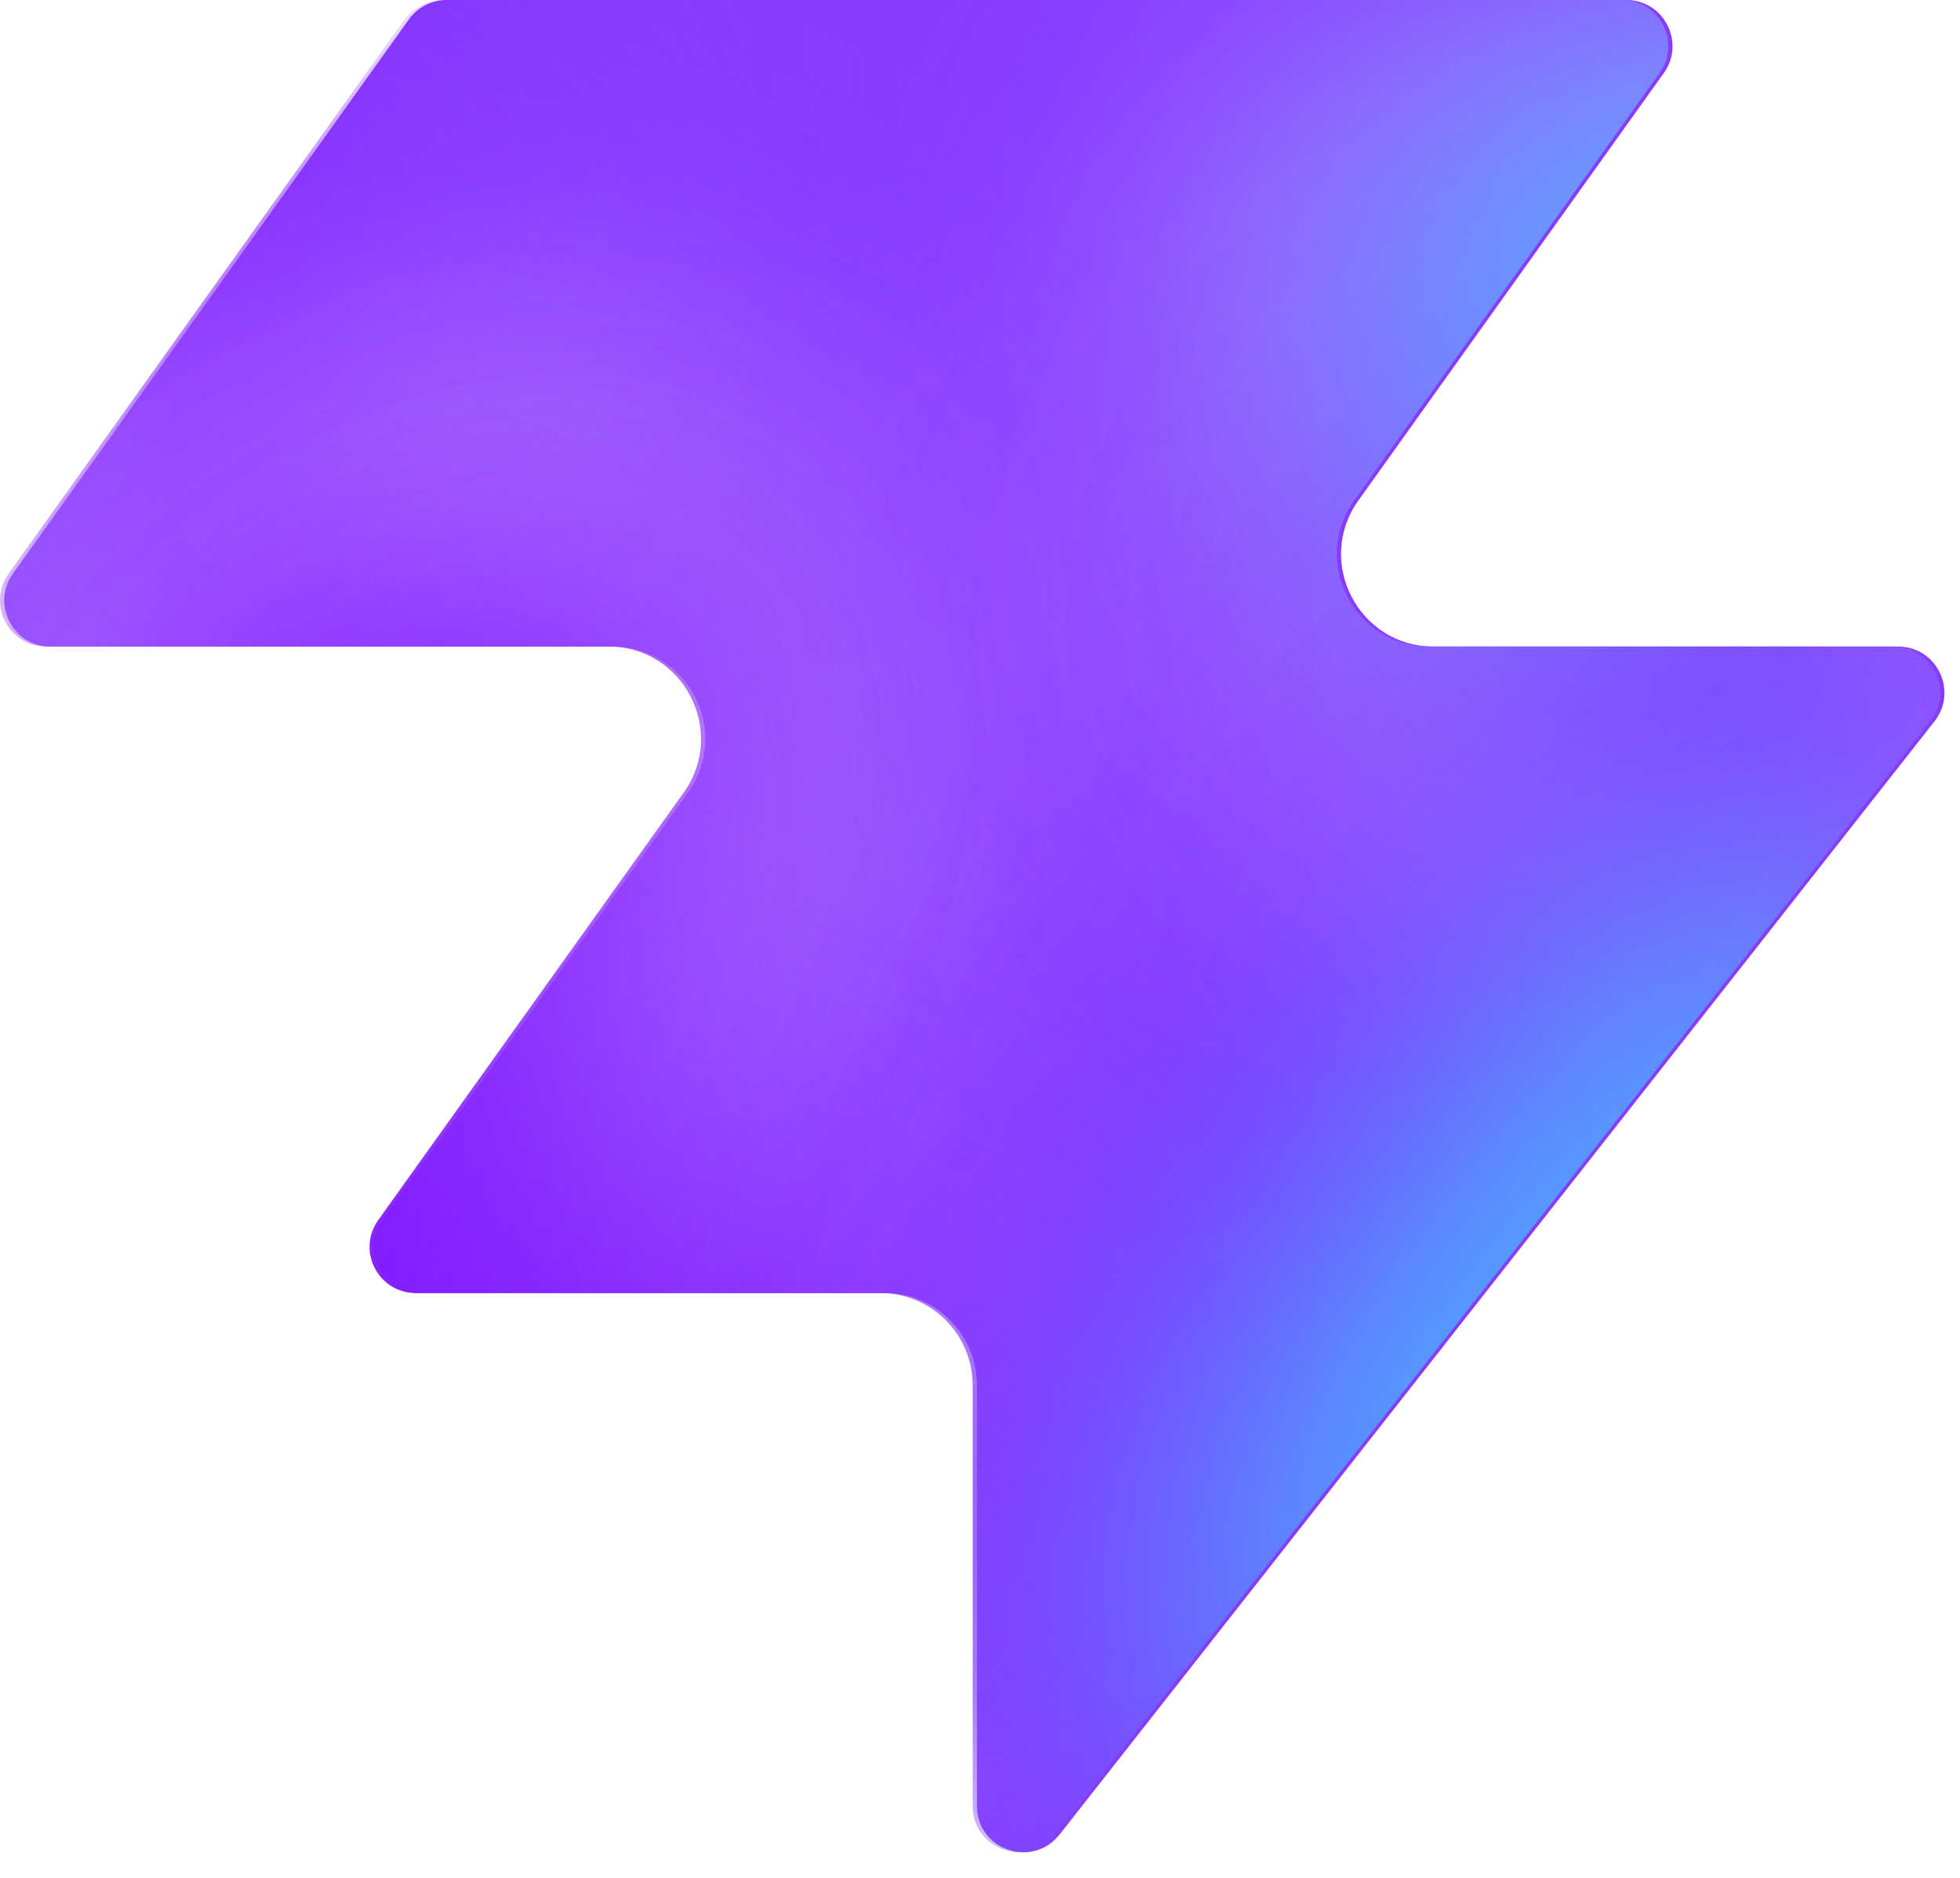
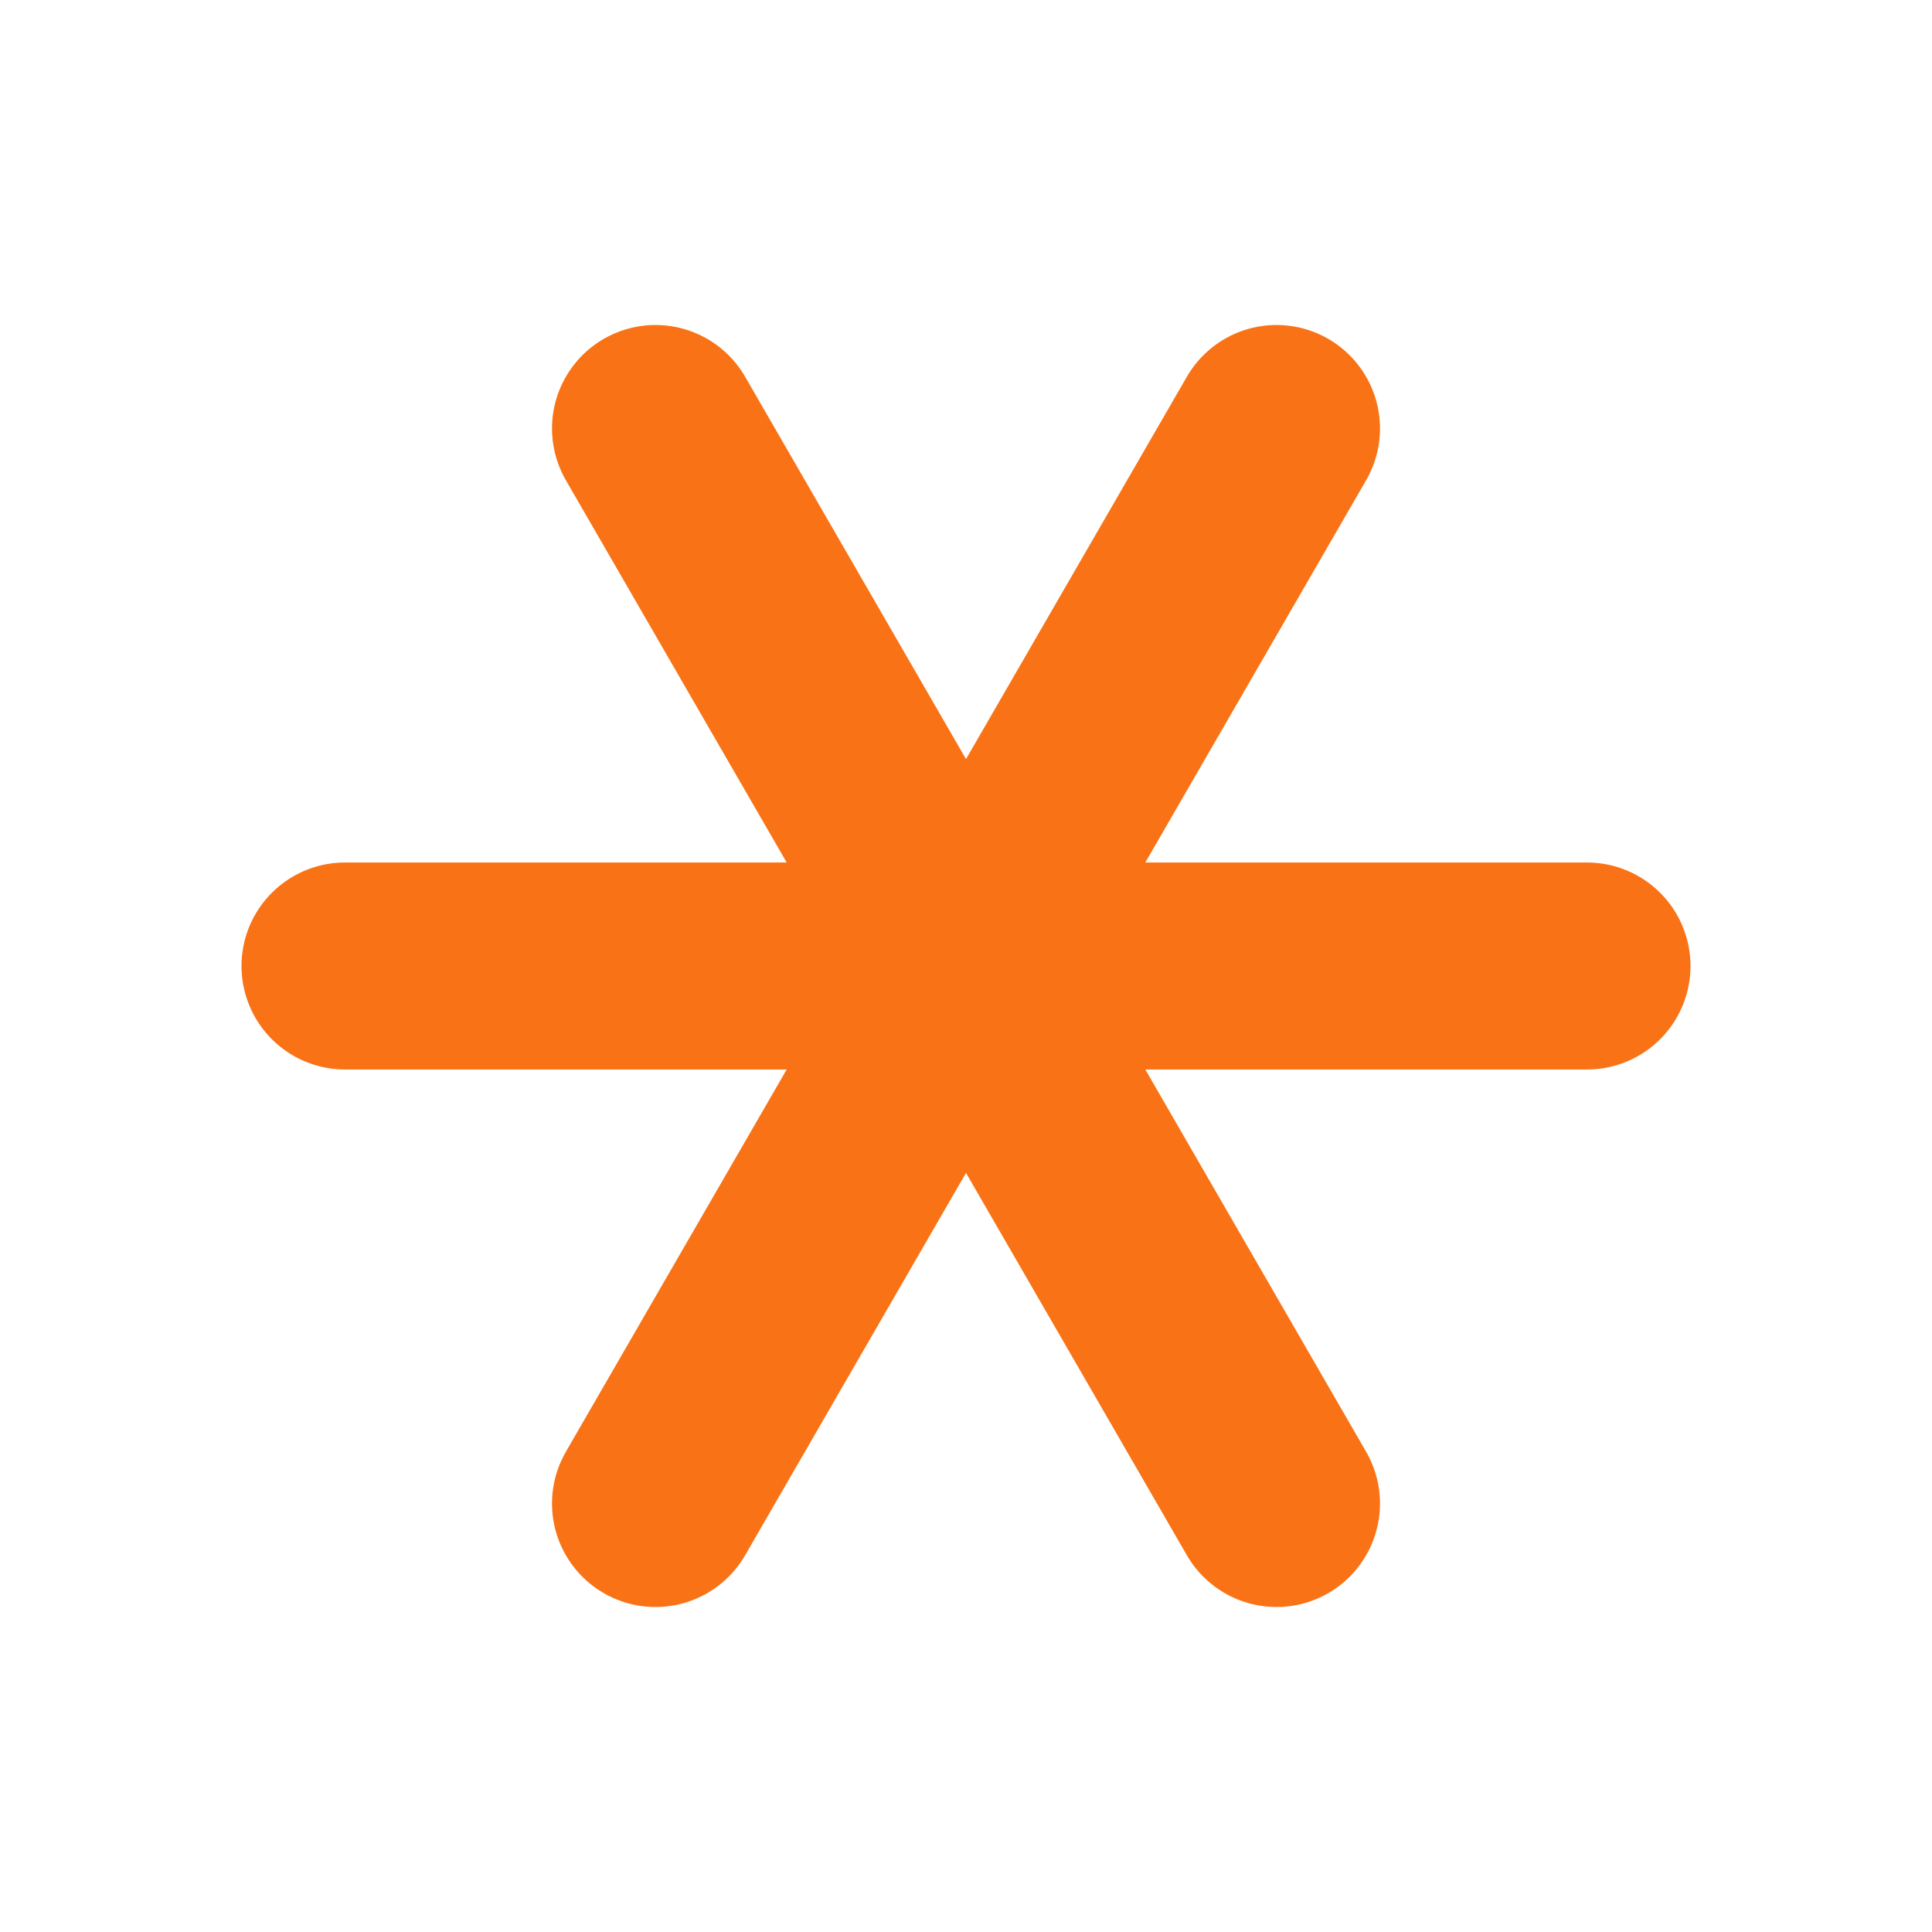
- <svg xmlns="http://www.w3.org/2000/svg" width="48" height="46" fill="none" viewBox="0 0 48 46">
-   <path fill="#863bff" d="M25.946 44.938c-.664.845-2.021.375-2.021-.698V33.937a2.26 2.26 0 0 0-2.262-2.262H10.287c-.92 0-1.456-1.04-.92-1.788l7.48-10.471c1.07-1.497 0-3.578-1.842-3.578H1.237c-.92 0-1.456-1.04-.92-1.788L10.013.474c.214-.297.556-.474.92-.474h28.894c.92 0 1.456 1.04.92 1.788l-7.48 10.471c-1.07 1.498 0 3.579 1.842 3.579h11.377c.943 0 1.473 1.088.89 1.83L25.947 44.94z" style="fill:#863bff;fill:color(display-p3 .525 .23 1);fill-opacity:1" />
-   <mask id="a" width="48" height="46" x="0" y="0" maskUnits="userSpaceOnUse" style="mask-type:alpha">
-     <path fill="#000" d="M25.842 44.938c-.664.844-2.021.375-2.021-.698V33.937a2.26 2.26 0 0 0-2.262-2.262H10.183c-.92 0-1.456-1.04-.92-1.788l7.48-10.471c1.07-1.498 0-3.579-1.842-3.579H1.133c-.92 0-1.456-1.04-.92-1.787L9.91.473c.214-.297.556-.474.92-.474h28.894c.92 0 1.456 1.04.92 1.788l-7.48 10.471c-1.07 1.498 0 3.578 1.842 3.578h11.377c.943 0 1.473 1.088.89 1.832L25.843 44.94z" style="fill:#000;fill-opacity:1" />
-   </mask>
-   <g mask="url(#a)">
-     <g filter="url(#b)">
-       <ellipse cx="5.508" cy="14.704" fill="#ede6ff" rx="5.508" ry="14.704" style="fill:#ede6ff;fill:color(display-p3 .927 .903 1);fill-opacity:1" transform="matrix(.00324 1 1 -.00324 -4.47 31.516)" />
-     </g>
-     <g filter="url(#c)">
-       <ellipse cx="10.399" cy="29.851" fill="#ede6ff" rx="10.399" ry="29.851" style="fill:#ede6ff;fill:color(display-p3 .927 .903 1);fill-opacity:1" transform="matrix(.00324 1 1 -.00324 -39.328 7.883)" />
-     </g>
-     <g filter="url(#d)">
-       <ellipse cx="5.508" cy="30.487" fill="#7e14ff" rx="5.508" ry="30.487" style="fill:#7e14ff;fill:color(display-p3 .492 .077 1);fill-opacity:1" transform="rotate(89.814 -25.913 -14.639)scale(1 -1)" />
-     </g>
-     <g filter="url(#e)">
-       <ellipse cx="5.508" cy="30.599" fill="#7e14ff" rx="5.508" ry="30.599" style="fill:#7e14ff;fill:color(display-p3 .492 .077 1);fill-opacity:1" transform="rotate(89.814 -32.644 -3.334)scale(1 -1)" />
-     </g>
-     <g filter="url(#f)">
-       <ellipse cx="5.508" cy="30.599" fill="#7e14ff" rx="5.508" ry="30.599" style="fill:#7e14ff;fill:color(display-p3 .492 .077 1);fill-opacity:1" transform="matrix(.00324 1 1 -.00324 -34.34 30.47)" />
-     </g>
-     <g filter="url(#g)">
-       <ellipse cx="14.072" cy="22.078" fill="#ede6ff" rx="14.072" ry="22.078" style="fill:#ede6ff;fill:color(display-p3 .927 .903 1);fill-opacity:1" transform="rotate(93.35 24.506 48.493)scale(-1 1)" />
-     </g>
-     <g filter="url(#h)">
-       <ellipse cx="3.47" cy="21.501" fill="#7e14ff" rx="3.47" ry="21.501" style="fill:#7e14ff;fill:color(display-p3 .492 .077 1);fill-opacity:1" transform="rotate(89.009 28.708 47.59)scale(-1 1)" />
-     </g>
-     <g filter="url(#i)">
-       <ellipse cx="3.47" cy="21.501" fill="#7e14ff" rx="3.47" ry="21.501" style="fill:#7e14ff;fill:color(display-p3 .492 .077 1);fill-opacity:1" transform="rotate(89.009 28.708 47.59)scale(-1 1)" />
-     </g>
-     <g filter="url(#j)">
-       <ellipse cx=".387" cy="8.972" fill="#7e14ff" rx="4.407" ry="29.108" style="fill:#7e14ff;fill:color(display-p3 .492 .077 1);fill-opacity:1" transform="rotate(39.51 .387 8.972)" />
-     </g>
-     <g filter="url(#k)">
-       <ellipse cx="47.523" cy="-6.092" fill="#7e14ff" rx="4.407" ry="29.108" style="fill:#7e14ff;fill:color(display-p3 .492 .077 1);fill-opacity:1" transform="rotate(37.892 47.523 -6.092)" />
-     </g>
-     <g filter="url(#l)">
-       <ellipse cx="41.412" cy="6.333" fill="#47bfff" rx="5.971" ry="9.665" style="fill:#47bfff;fill:color(display-p3 .28 .748 1);fill-opacity:1" transform="rotate(37.892 41.412 6.333)" />
-     </g>
-     <g filter="url(#m)">
-       <ellipse cx="-1.879" cy="38.332" fill="#7e14ff" rx="4.407" ry="29.108" style="fill:#7e14ff;fill:color(display-p3 .492 .077 1);fill-opacity:1" transform="rotate(37.892 -1.88 38.332)" />
-     </g>
-     <g filter="url(#n)">
-       <ellipse cx="-1.879" cy="38.332" fill="#7e14ff" rx="4.407" ry="29.108" style="fill:#7e14ff;fill:color(display-p3 .492 .077 1);fill-opacity:1" transform="rotate(37.892 -1.88 38.332)" />
-     </g>
-     <g filter="url(#o)">
-       <ellipse cx="35.651" cy="29.907" fill="#7e14ff" rx="4.407" ry="29.108" style="fill:#7e14ff;fill:color(display-p3 .492 .077 1);fill-opacity:1" transform="rotate(37.892 35.651 29.907)" />
-     </g>
-     <g filter="url(#p)">
-       <ellipse cx="38.418" cy="32.4" fill="#47bfff" rx="5.971" ry="15.297" style="fill:#47bfff;fill:color(display-p3 .28 .748 1);fill-opacity:1" transform="rotate(37.892 38.418 32.4)" />
-     </g>
-   </g>
-   <defs>
-     <filter id="b" width="60.045" height="41.654" x="-19.77" y="16.149" color-interpolation-filters="sRGB" filterUnits="userSpaceOnUse">
-       <feFlood flood-opacity="0" result="BackgroundImageFix" />
-       <feBlend in="SourceGraphic" in2="BackgroundImageFix" result="shape" />
-       <feGaussianBlur result="effect1_foregroundBlur_2002_17158" stdDeviation="7.659" />
-     </filter>
-     <filter id="c" width="90.34" height="51.437" x="-54.613" y="-7.533" color-interpolation-filters="sRGB" filterUnits="userSpaceOnUse">
-       <feFlood flood-opacity="0" result="BackgroundImageFix" />
-       <feBlend in="SourceGraphic" in2="BackgroundImageFix" result="shape" />
-       <feGaussianBlur result="effect1_foregroundBlur_2002_17158" stdDeviation="7.659" />
-     </filter>
-     <filter id="d" width="79.355" height="29.4" x="-49.64" y="2.03" color-interpolation-filters="sRGB" filterUnits="userSpaceOnUse">
-       <feFlood flood-opacity="0" result="BackgroundImageFix" />
-       <feBlend in="SourceGraphic" in2="BackgroundImageFix" result="shape" />
-       <feGaussianBlur result="effect1_foregroundBlur_2002_17158" stdDeviation="4.596" />
-     </filter>
-     <filter id="e" width="79.579" height="29.4" x="-45.045" y="20.029" color-interpolation-filters="sRGB" filterUnits="userSpaceOnUse">
-       <feFlood flood-opacity="0" result="BackgroundImageFix" />
-       <feBlend in="SourceGraphic" in2="BackgroundImageFix" result="shape" />
-       <feGaussianBlur result="effect1_foregroundBlur_2002_17158" stdDeviation="4.596" />
-     </filter>
-     <filter id="f" width="79.579" height="29.4" x="-43.513" y="21.178" color-interpolation-filters="sRGB" filterUnits="userSpaceOnUse">
-       <feFlood flood-opacity="0" result="BackgroundImageFix" />
-       <feBlend in="SourceGraphic" in2="BackgroundImageFix" result="shape" />
-       <feGaussianBlur result="effect1_foregroundBlur_2002_17158" stdDeviation="4.596" />
-     </filter>
-     <filter id="g" width="74.749" height="58.852" x="15.756" y="-17.901" color-interpolation-filters="sRGB" filterUnits="userSpaceOnUse">
-       <feFlood flood-opacity="0" result="BackgroundImageFix" />
-       <feBlend in="SourceGraphic" in2="BackgroundImageFix" result="shape" />
-       <feGaussianBlur result="effect1_foregroundBlur_2002_17158" stdDeviation="7.659" />
-     </filter>
-     <filter id="h" width="61.377" height="25.362" x="23.548" y="2.284" color-interpolation-filters="sRGB" filterUnits="userSpaceOnUse">
-       <feFlood flood-opacity="0" result="BackgroundImageFix" />
-       <feBlend in="SourceGraphic" in2="BackgroundImageFix" result="shape" />
-       <feGaussianBlur result="effect1_foregroundBlur_2002_17158" stdDeviation="4.596" />
-     </filter>
-     <filter id="i" width="61.377" height="25.362" x="23.548" y="2.284" color-interpolation-filters="sRGB" filterUnits="userSpaceOnUse">
-       <feFlood flood-opacity="0" result="BackgroundImageFix" />
-       <feBlend in="SourceGraphic" in2="BackgroundImageFix" result="shape" />
-       <feGaussianBlur result="effect1_foregroundBlur_2002_17158" stdDeviation="4.596" />
-     </filter>
-     <filter id="j" width="56.045" height="63.649" x="-27.636" y="-22.853" color-interpolation-filters="sRGB" filterUnits="userSpaceOnUse">
-       <feFlood flood-opacity="0" result="BackgroundImageFix" />
-       <feBlend in="SourceGraphic" in2="BackgroundImageFix" result="shape" />
-       <feGaussianBlur result="effect1_foregroundBlur_2002_17158" stdDeviation="4.596" />
-     </filter>
-     <filter id="k" width="54.814" height="64.646" x="20.116" y="-38.415" color-interpolation-filters="sRGB" filterUnits="userSpaceOnUse">
-       <feFlood flood-opacity="0" result="BackgroundImageFix" />
-       <feBlend in="SourceGraphic" in2="BackgroundImageFix" result="shape" />
-       <feGaussianBlur result="effect1_foregroundBlur_2002_17158" stdDeviation="4.596" />
-     </filter>
-     <filter id="l" width="33.541" height="35.313" x="24.641" y="-11.323" color-interpolation-filters="sRGB" filterUnits="userSpaceOnUse">
-       <feFlood flood-opacity="0" result="BackgroundImageFix" />
-       <feBlend in="SourceGraphic" in2="BackgroundImageFix" result="shape" />
-       <feGaussianBlur result="effect1_foregroundBlur_2002_17158" stdDeviation="4.596" />
-     </filter>
-     <filter id="m" width="54.814" height="64.646" x="-29.286" y="6.009" color-interpolation-filters="sRGB" filterUnits="userSpaceOnUse">
-       <feFlood flood-opacity="0" result="BackgroundImageFix" />
-       <feBlend in="SourceGraphic" in2="BackgroundImageFix" result="shape" />
-       <feGaussianBlur result="effect1_foregroundBlur_2002_17158" stdDeviation="4.596" />
-     </filter>
-     <filter id="n" width="54.814" height="64.646" x="-29.286" y="6.009" color-interpolation-filters="sRGB" filterUnits="userSpaceOnUse">
-       <feFlood flood-opacity="0" result="BackgroundImageFix" />
-       <feBlend in="SourceGraphic" in2="BackgroundImageFix" result="shape" />
-       <feGaussianBlur result="effect1_foregroundBlur_2002_17158" stdDeviation="4.596" />
-     </filter>
-     <filter id="o" width="54.814" height="64.646" x="8.244" y="-2.416" color-interpolation-filters="sRGB" filterUnits="userSpaceOnUse">
-       <feFlood flood-opacity="0" result="BackgroundImageFix" />
-       <feBlend in="SourceGraphic" in2="BackgroundImageFix" result="shape" />
-       <feGaussianBlur result="effect1_foregroundBlur_2002_17158" stdDeviation="4.596" />
-     </filter>
-     <filter id="p" width="39.409" height="43.623" x="18.713" y="10.588" color-interpolation-filters="sRGB" filterUnits="userSpaceOnUse">
-       <feFlood flood-opacity="0" result="BackgroundImageFix" />
-       <feBlend in="SourceGraphic" in2="BackgroundImageFix" result="shape" />
-       <feGaussianBlur result="effect1_foregroundBlur_2002_17158" stdDeviation="4.596" />
-     </filter>
-   </defs>
+ <svg xmlns="http://www.w3.org/2000/svg" viewBox="0 0 28 28">
+   <line x1="14" y1="14" x2="23.00" y2="14.00" stroke="#F97316" stroke-width="3" stroke-linecap="round" />
+   <line x1="14" y1="14" x2="18.50" y2="21.79" stroke="#F97316" stroke-width="3" stroke-linecap="round" />
+   <line x1="14" y1="14" x2="9.50" y2="21.79" stroke="#F97316" stroke-width="3" stroke-linecap="round" />
+   <line x1="14" y1="14" x2="5.00" y2="14.00" stroke="#F97316" stroke-width="3" stroke-linecap="round" />
+   <line x1="14" y1="14" x2="9.50" y2="6.21" stroke="#F97316" stroke-width="3" stroke-linecap="round" />
+   <line x1="14" y1="14" x2="18.50" y2="6.21" stroke="#F97316" stroke-width="3" stroke-linecap="round" />
+   <circle cx="14" cy="14" r="3" fill="#F97316" />
</svg>
